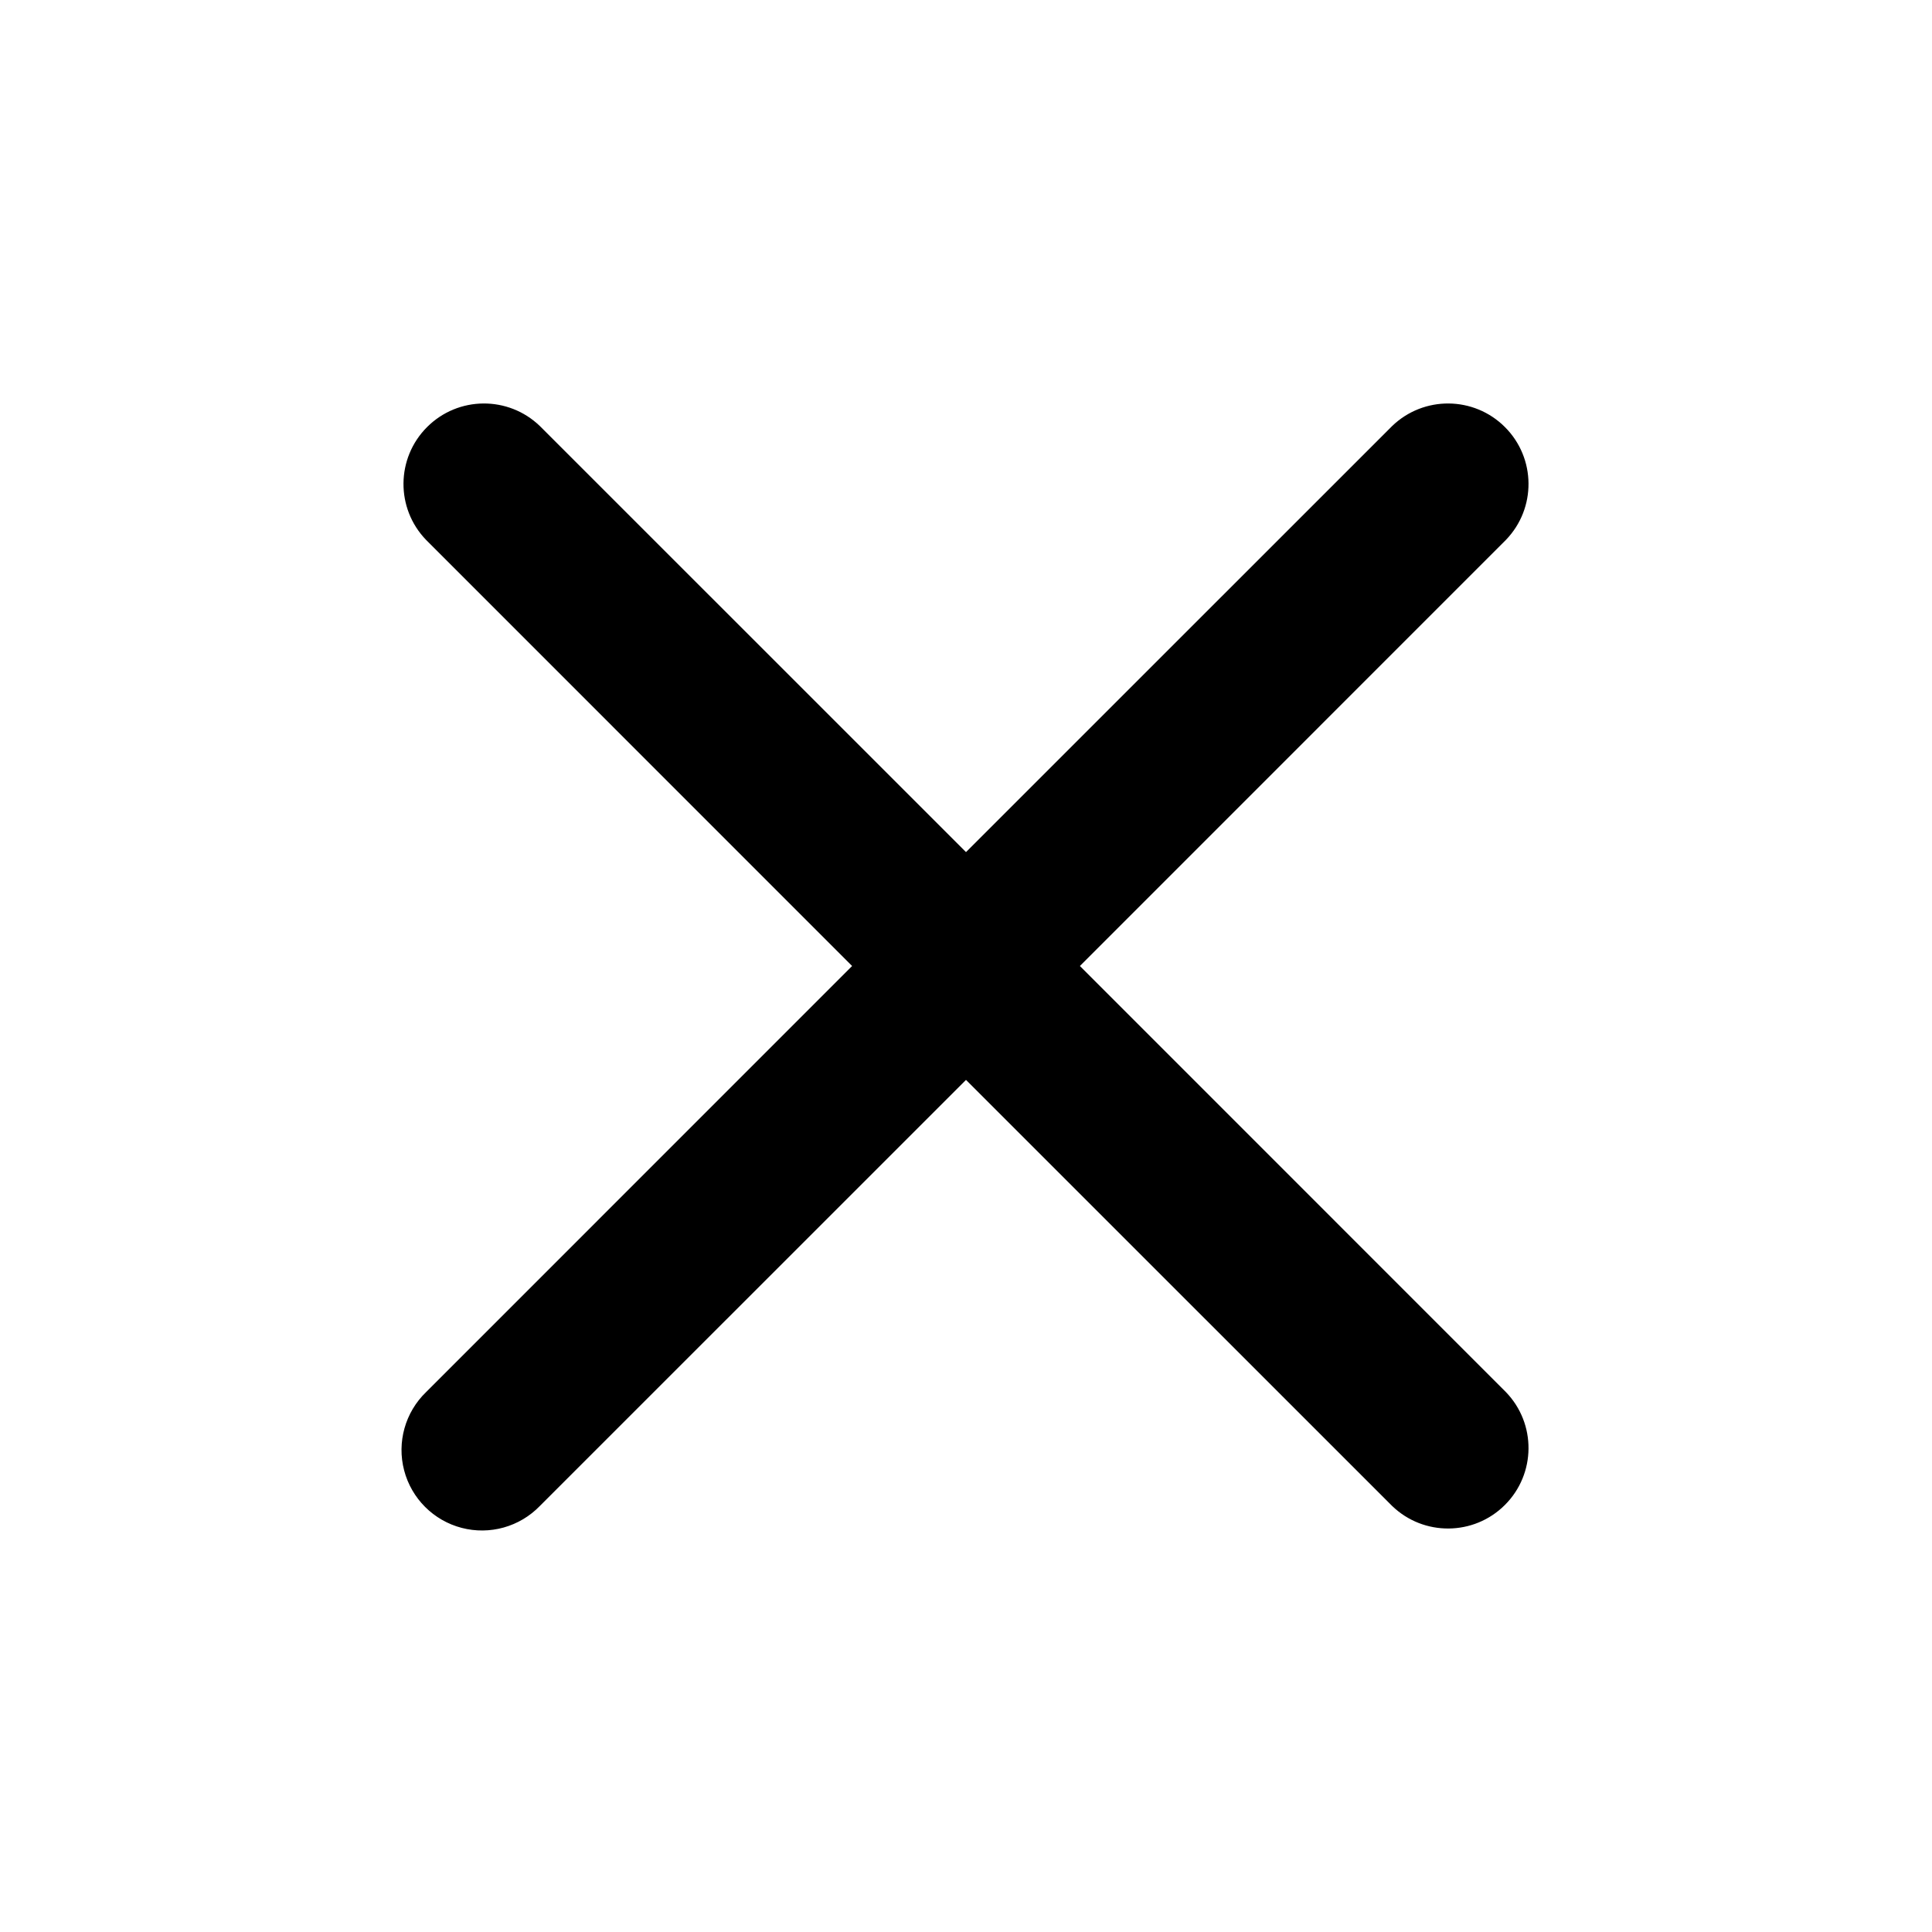
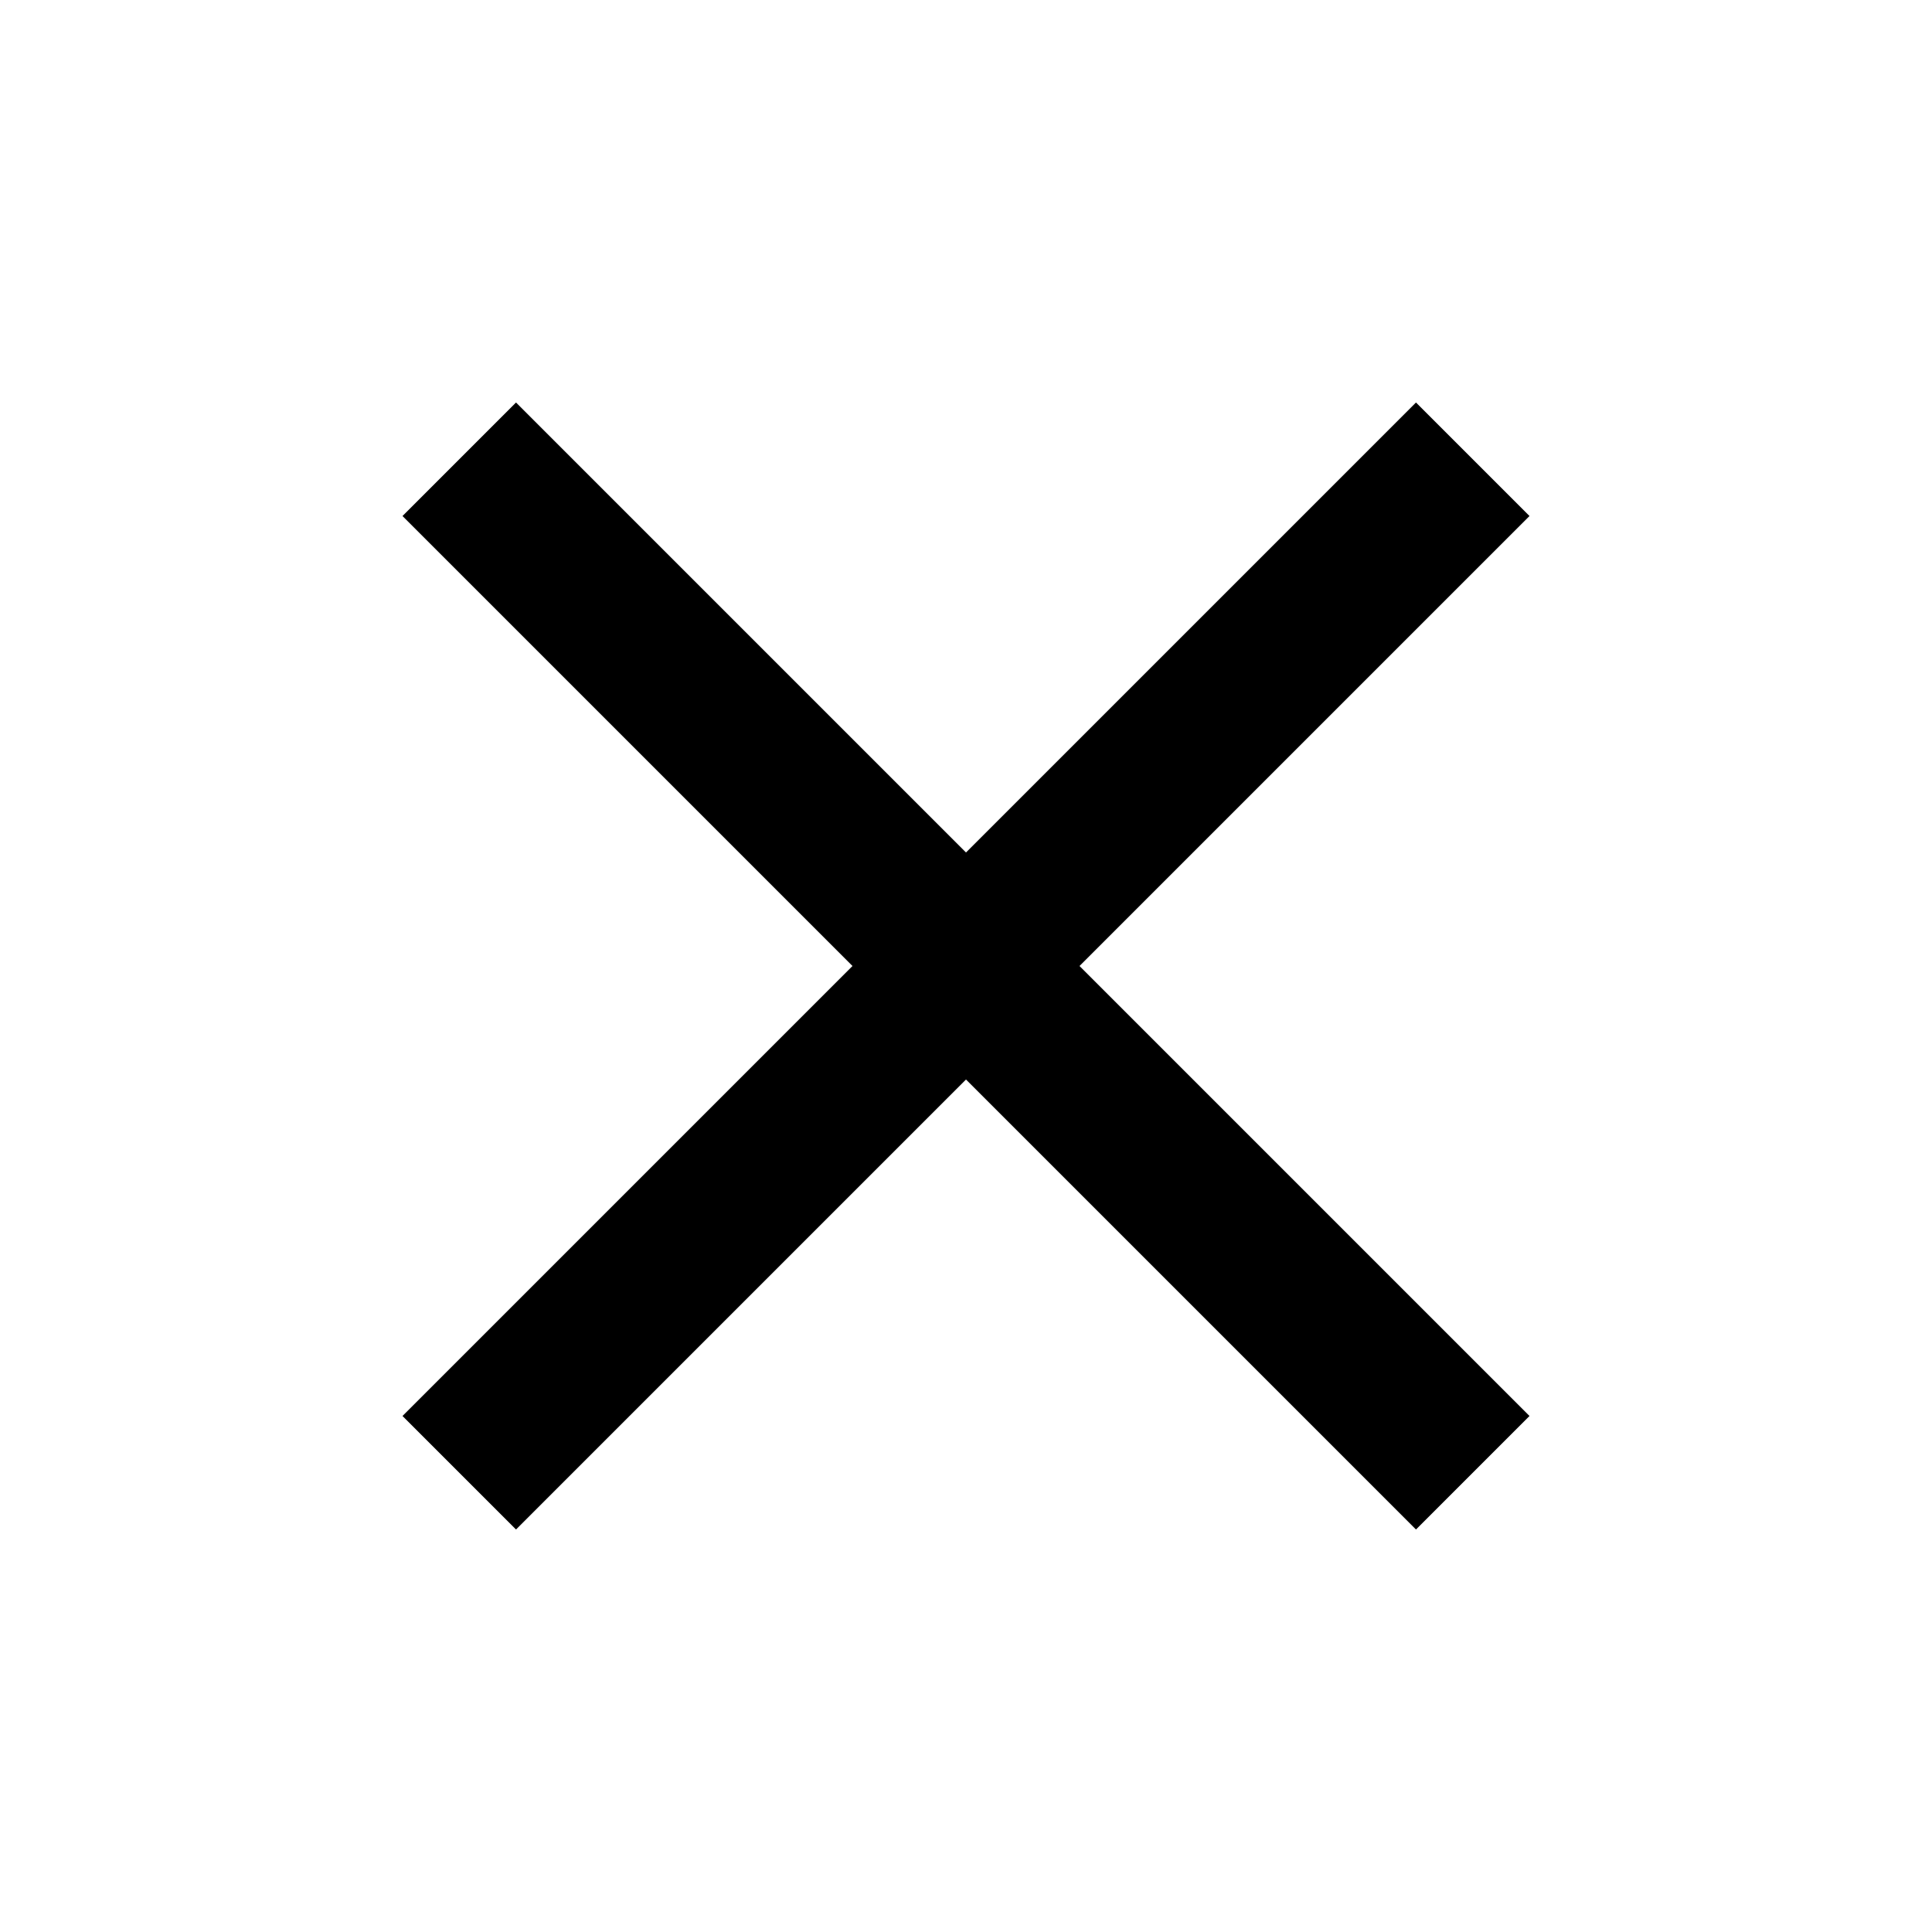
- <svg xmlns="http://www.w3.org/2000/svg" width="24" height="24" viewBox="0 0 24 24" fill="currentColor" class="icon icon-tabler icons-tabler-filled icon-tabler-x">
-   <path stroke="none" d="M0 0h24v24H0z" fill="none" />
-   <path d="M6.707 5.293l5.293 5.292l5.293 -5.292a1 1 0 0 1 1.414 1.414l-5.292 5.293l5.292 5.293a1 1 0 0 1 -1.414 1.414l-5.293 -5.292l-5.293 5.292a1 1 0 1 1 -1.414 -1.414l5.292 -5.293l-5.292 -5.293a1 1 0 0 1 1.414 -1.414" />
+ <svg xmlns="http://www.w3.org/2000/svg" width="1em" height="1em" viewBox="0 0 24 24">
+   <path fill="currentColor" d="M19 6.41L17.59 5L12 10.59L6.41 5L5 6.41L10.59 12L5 17.59L6.41 19L12 13.41L17.59 19L19 17.59L13.41 12z" />
</svg>
